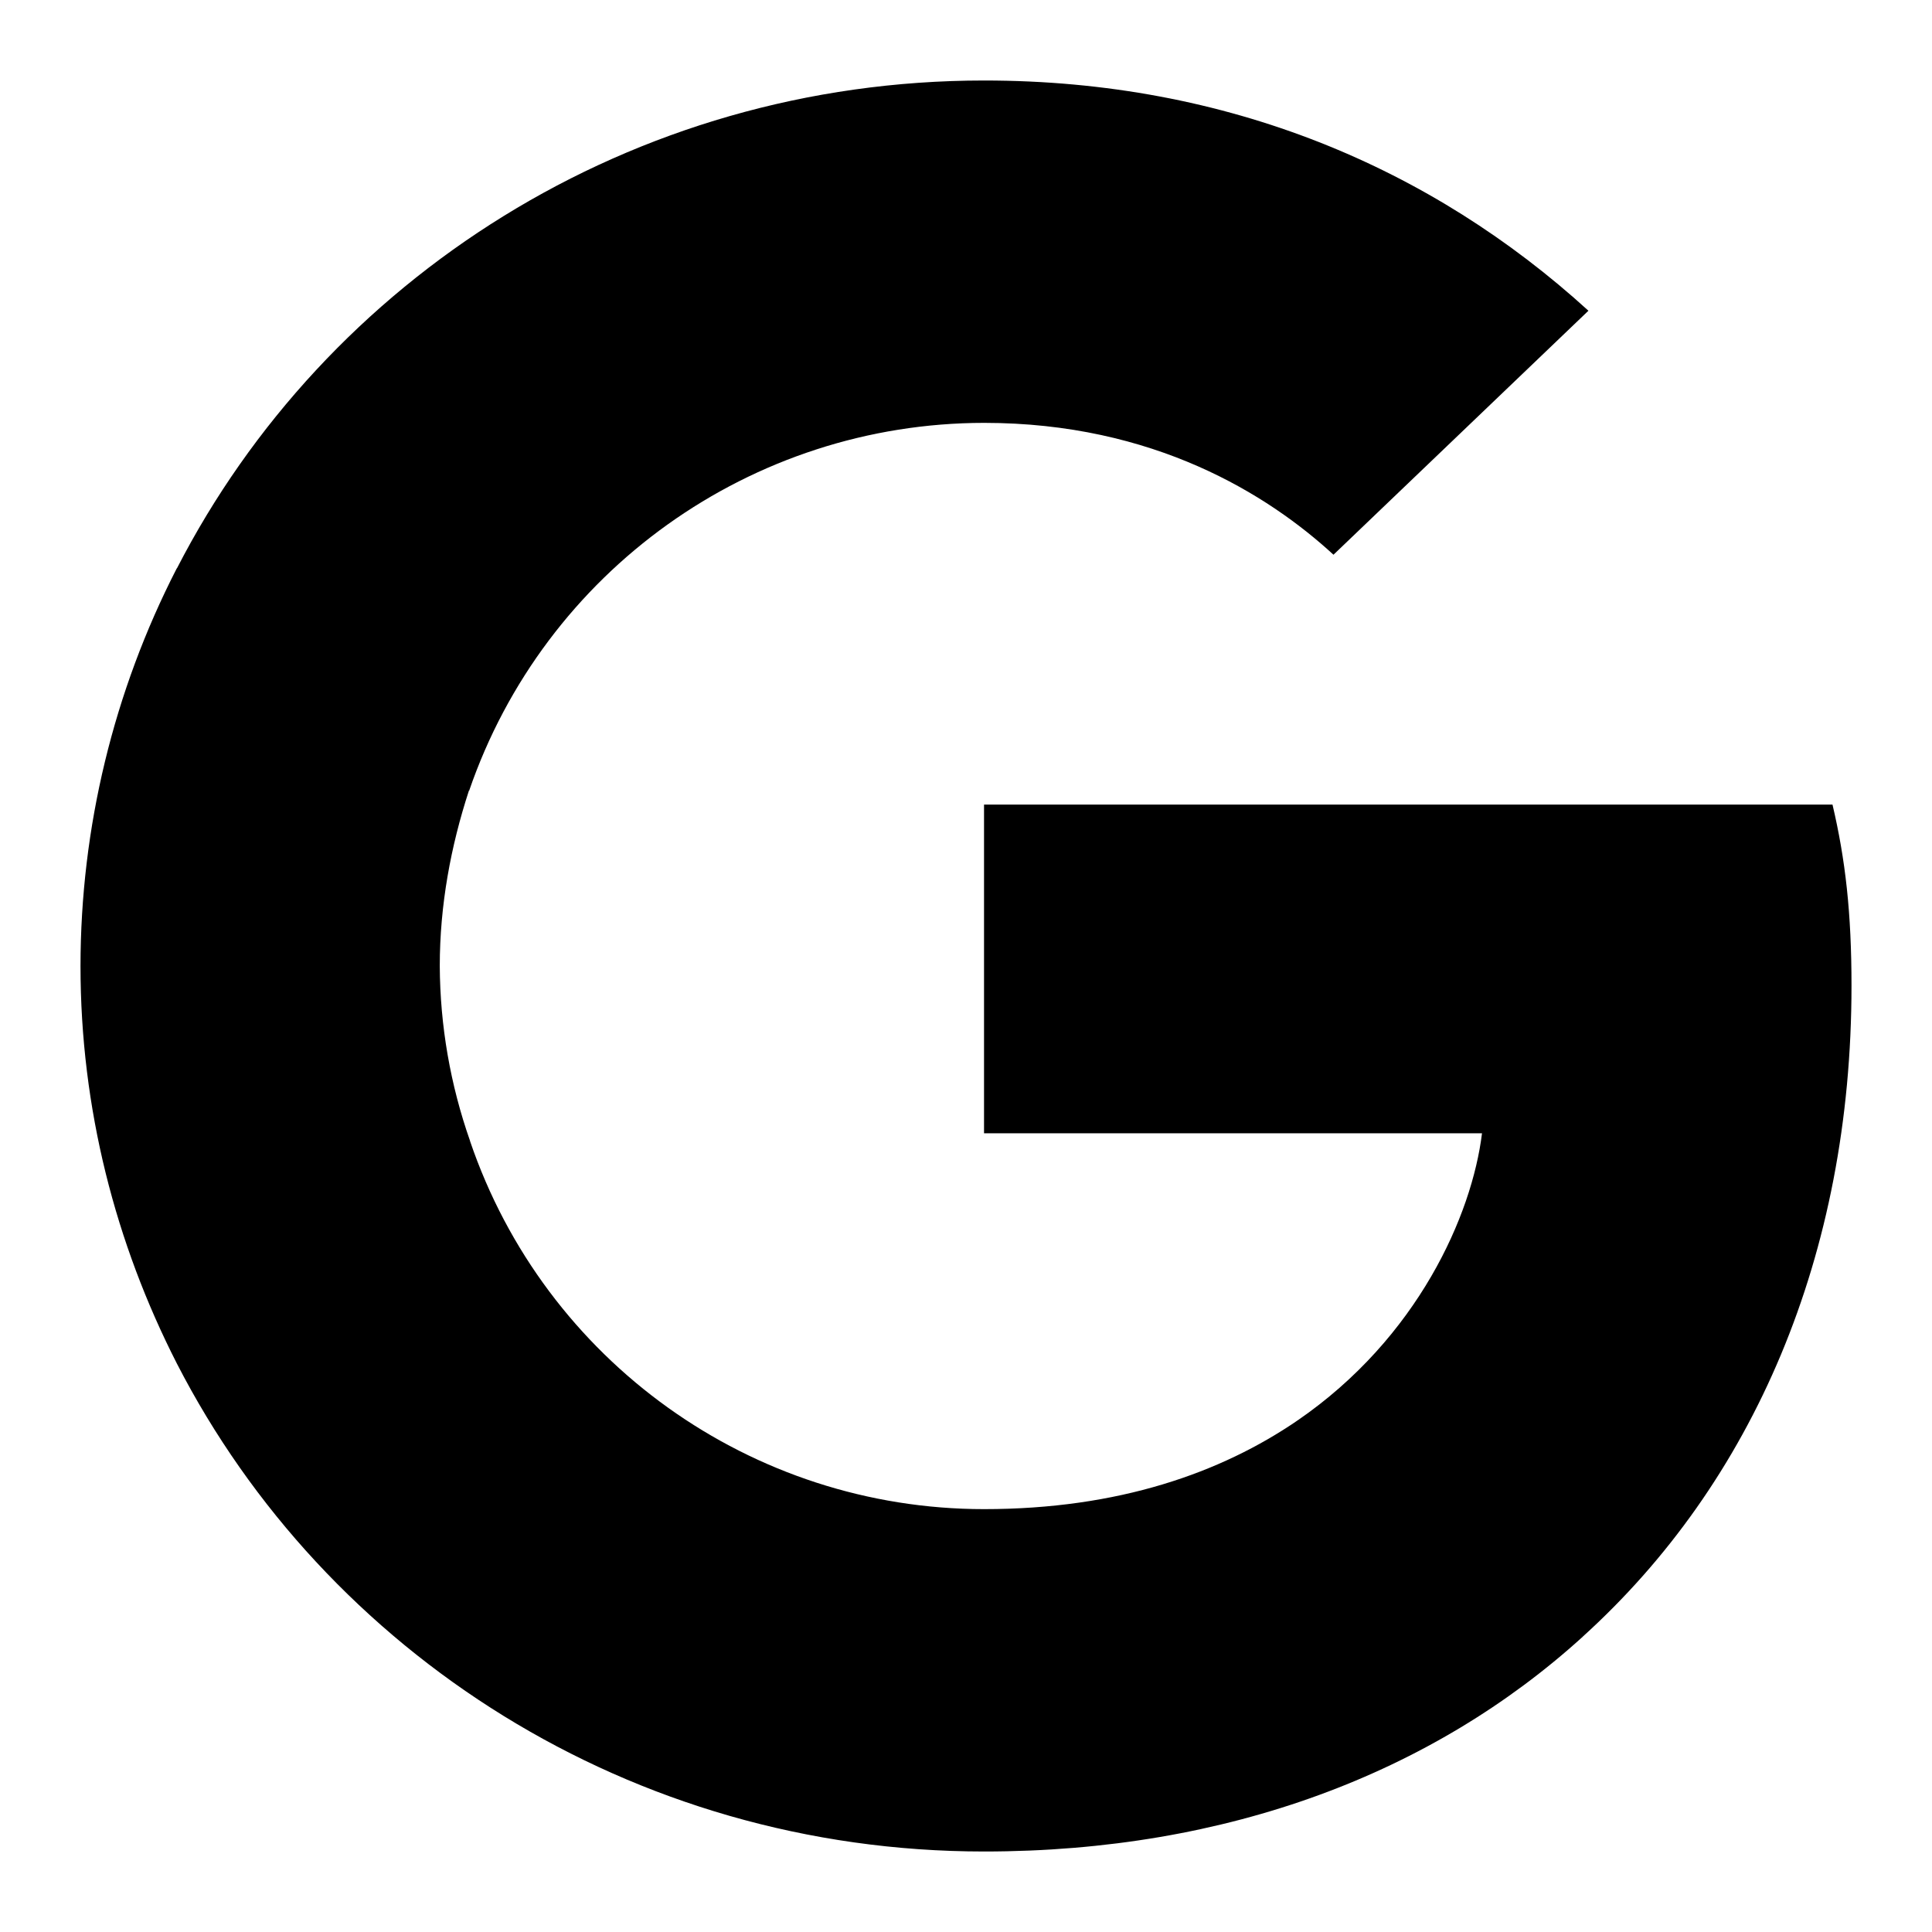
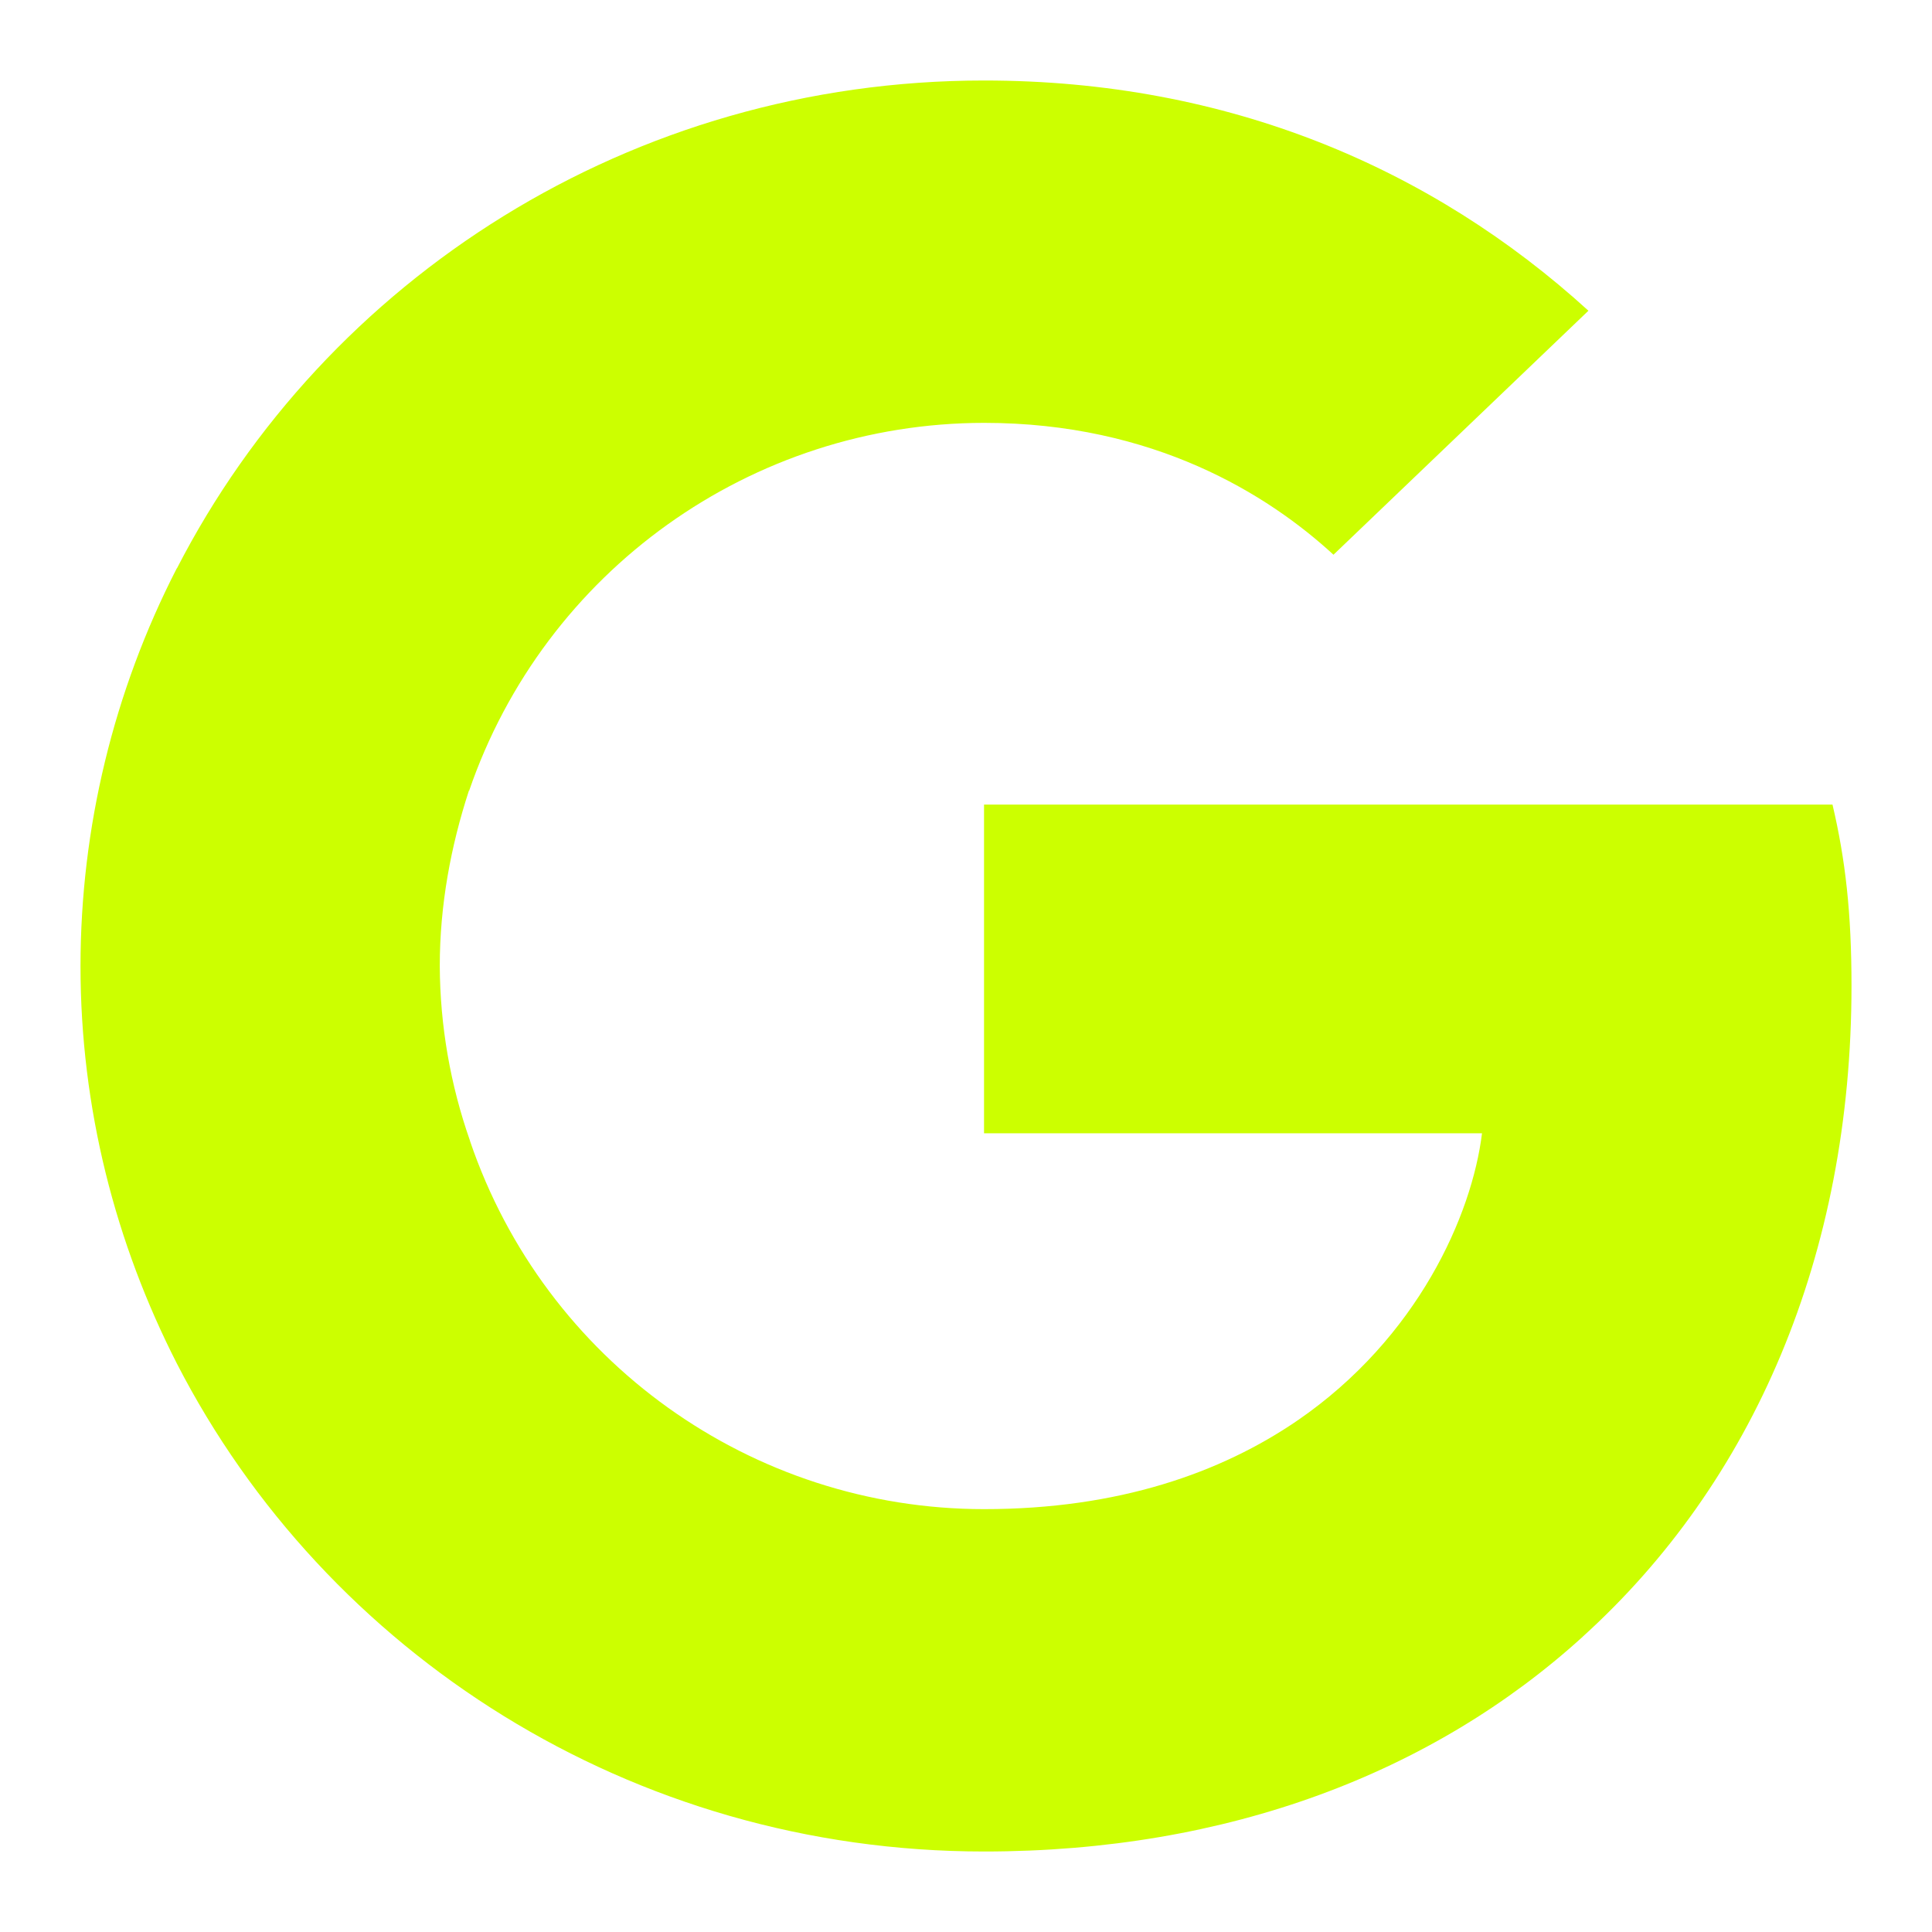
- <svg xmlns="http://www.w3.org/2000/svg" fill="currentColor" fill-rule="evenodd" height="1em" style="flex:none;line-height:1" viewBox="0 0 24 24" width="1em">
+ <svg xmlns="http://www.w3.org/2000/svg" fill="#ccff00" fill-rule="evenodd" height="1em" style="flex:none;line-height:1" viewBox="0 0 24 24" width="1em">
  <path d="M23 12.245c0-.905-.075-1.565-.236-2.25h-10.54v4.083h6.186c-.124 1.014-.797 2.542-2.294 3.569l-.021.136 3.332 2.53.23.022C21.779 18.417 23 15.593 23 12.245z" />
  <path d="M12.225 23c3.03 0 5.574-.978 7.433-2.665l-3.542-2.688c-.948.648-2.22 1.1-3.891 1.1a6.745 6.745 0 01-6.386-4.572l-.132.011-3.465 2.628-.045.124C4.043 20.531 7.835 23 12.225 23z" />
  <path d="M5.84 14.175A6.65 6.65 0 015.463 12c0-.758.138-1.491.361-2.175l-.006-.147-3.508-2.67-.115.054A10.831 10.831 0 001 12c0 1.772.436 3.447 1.197 4.938l3.642-2.763z" />
  <path d="M12.225 5.253c2.108 0 3.529.892 4.34 1.638l3.167-3.031C17.787 2.088 15.255 1 12.225 1 7.834 1 4.043 3.469 2.197 7.062l3.63 2.763a6.77 6.77 0 016.398-4.572z" />
</svg>
